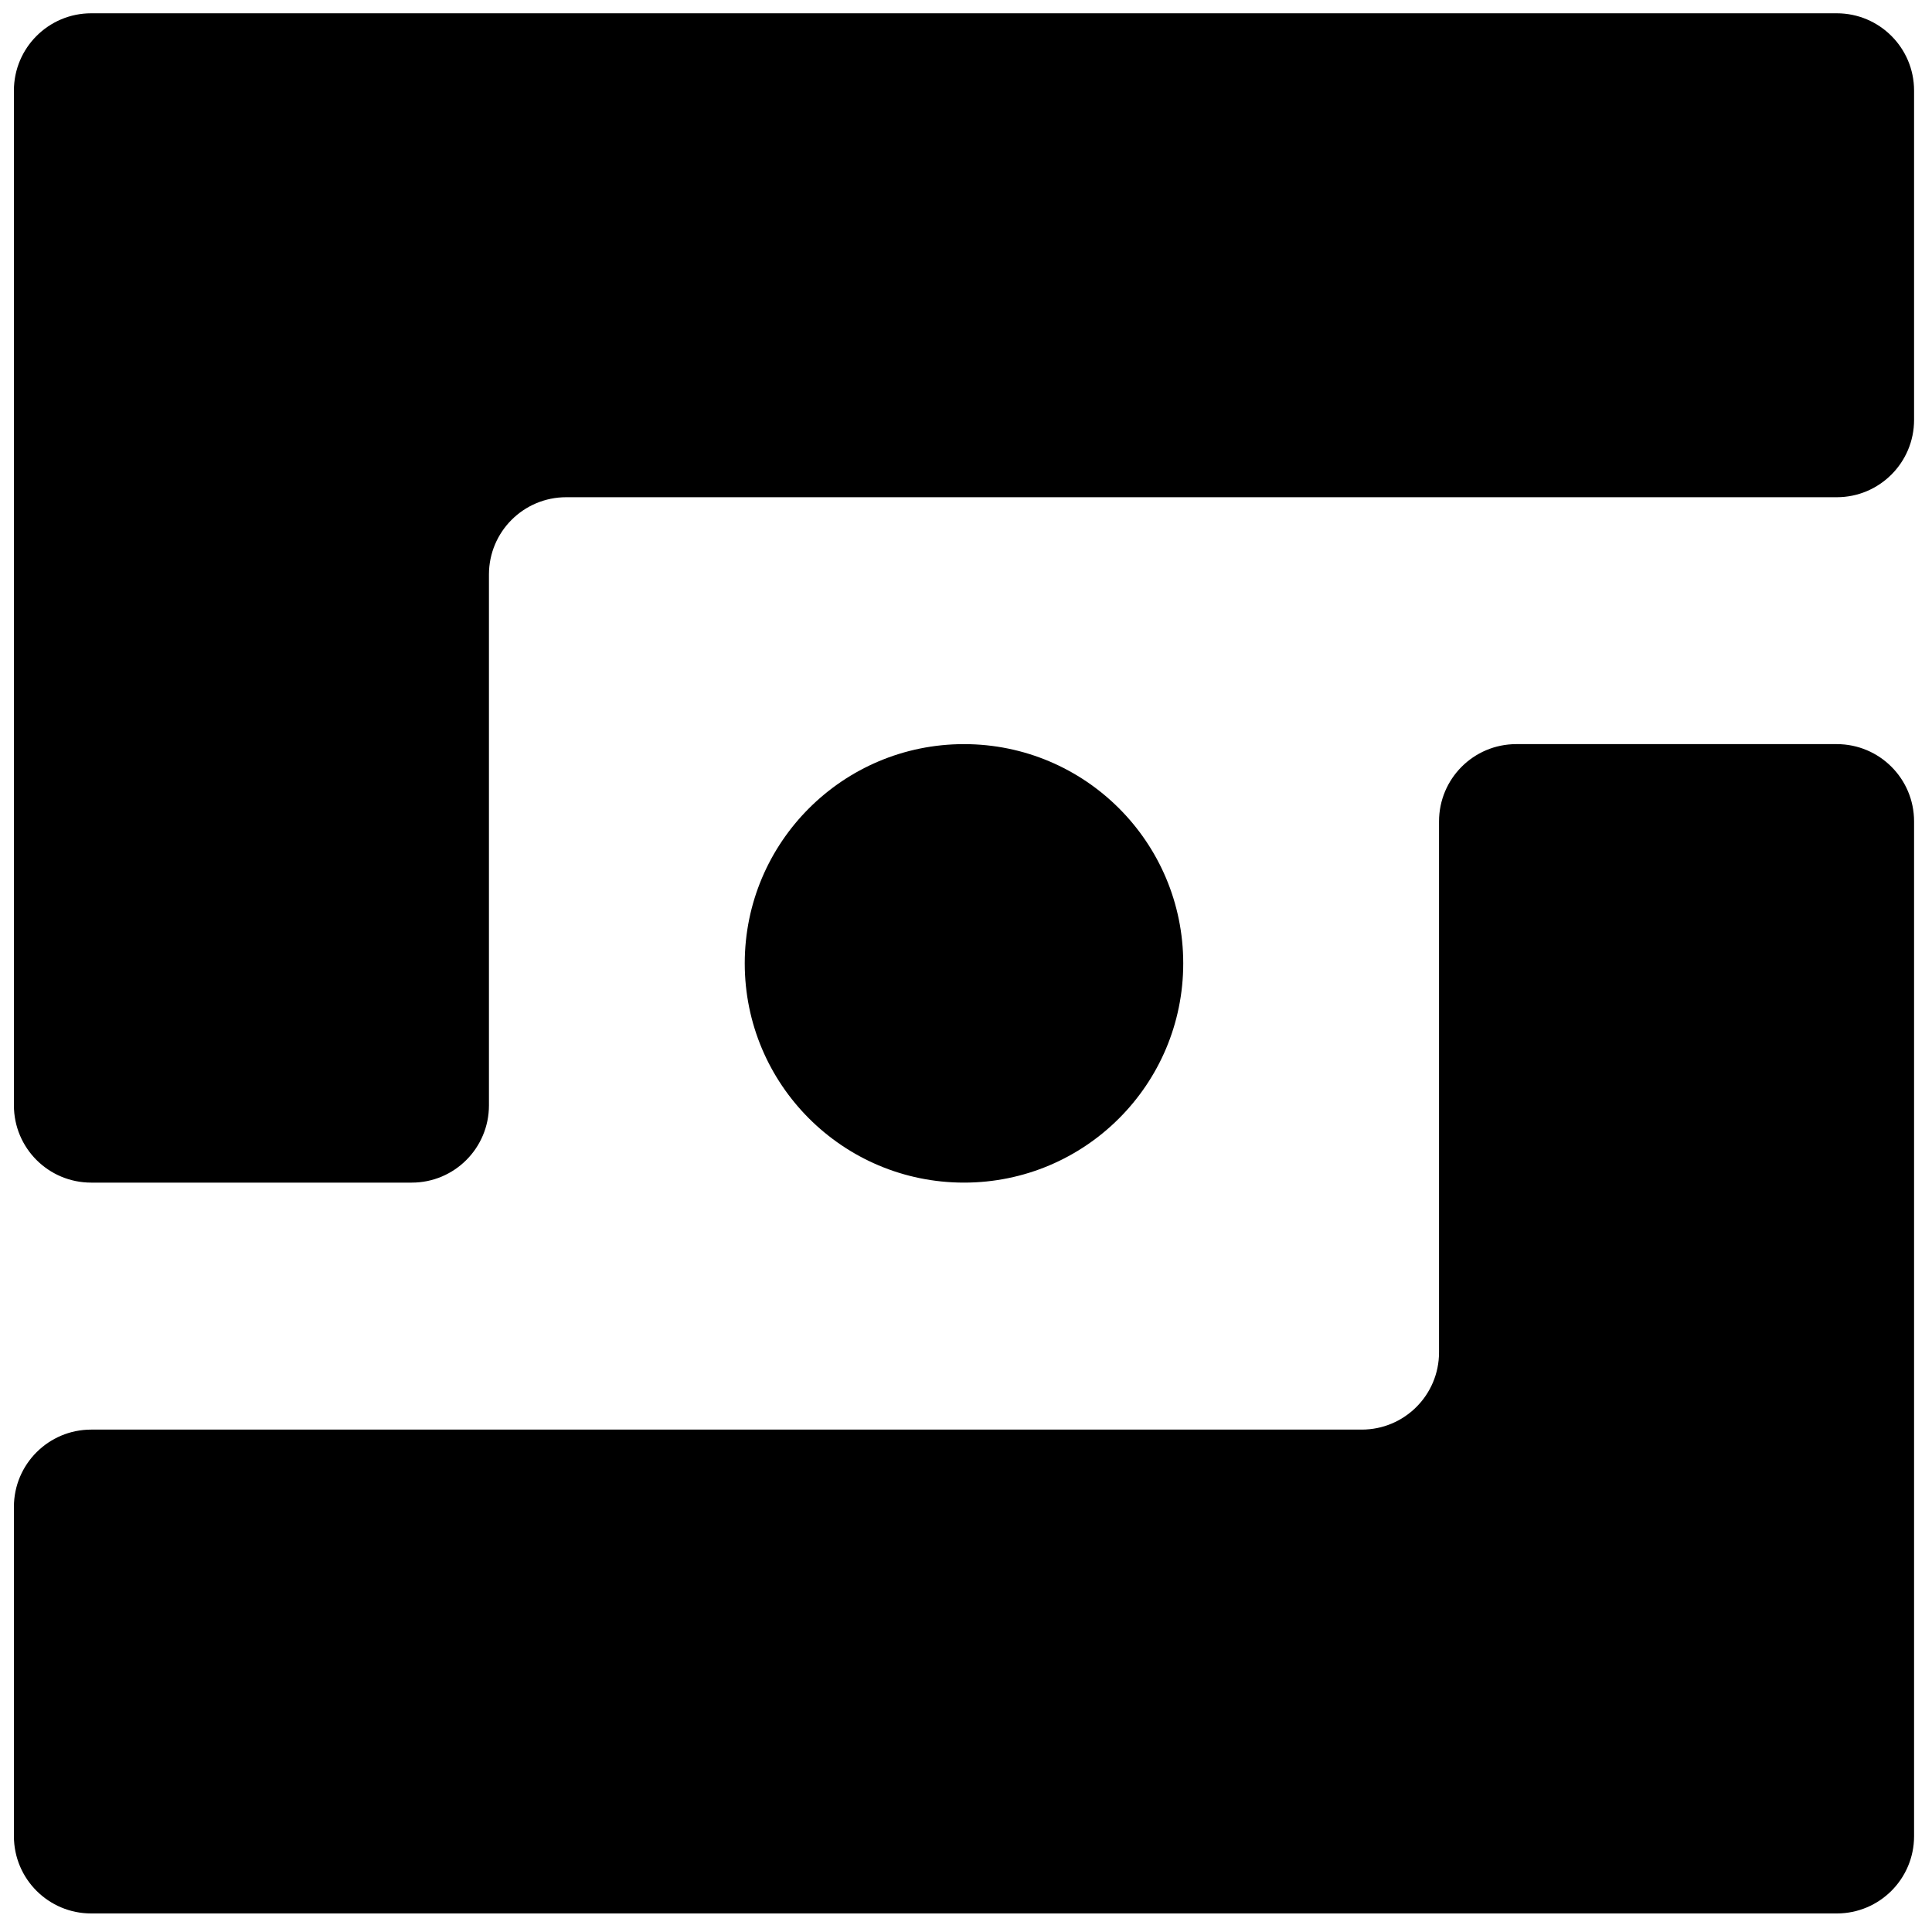
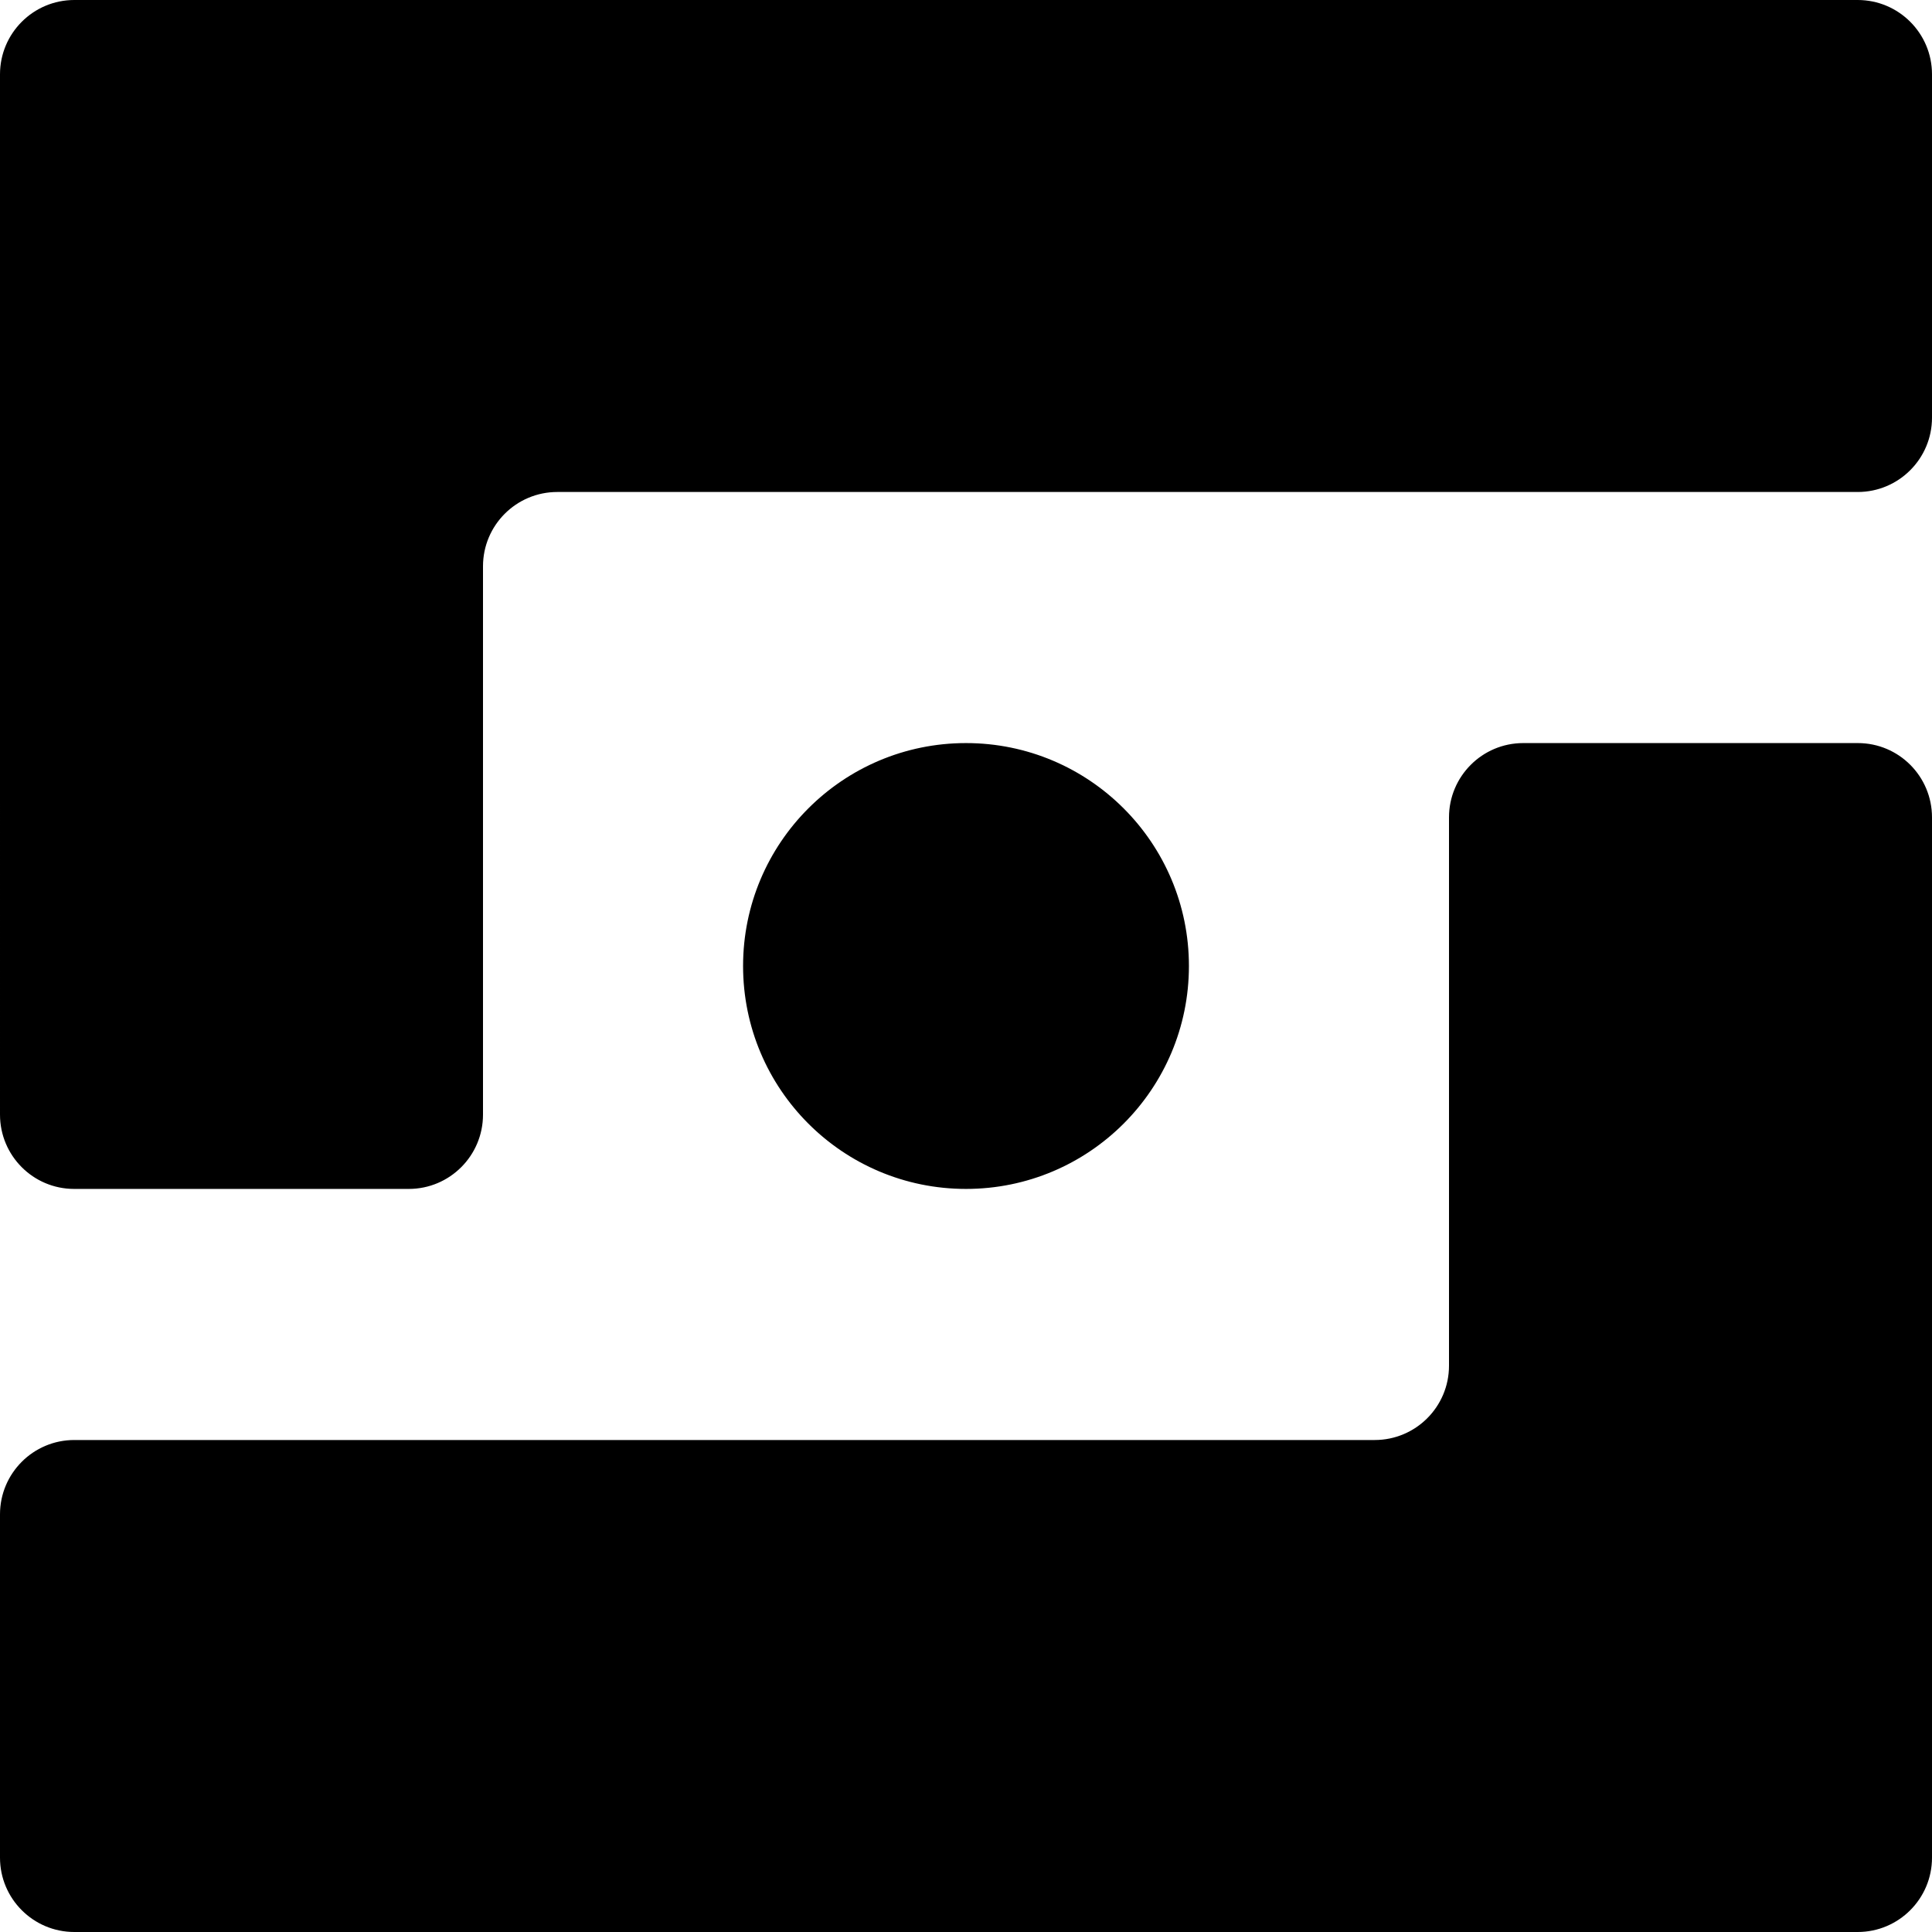
- <svg xmlns="http://www.w3.org/2000/svg" width="25" height="25" viewBox="0 0 25 25" fill="none">
-   <path fill-rule="evenodd" clip-rule="evenodd" d="M1.18 0.172L23.768 0.172C24.32 0.172 24.768 0.62 24.768 1.172L24.768 5.434C24.768 5.986 24.32 6.434 23.768 6.434L8.12 6.434L7.327 6.434C6.775 6.434 6.327 6.881 6.327 7.434L6.327 14.303C6.327 14.856 5.88 15.303 5.328 15.303H1.18C0.627 15.303 0.18 14.856 0.18 14.303L0.18 6.434L0.18 1.172C0.18 0.62 0.628 0.172 1.18 0.172ZM12.474 15.303C14.041 15.303 15.311 14.033 15.311 12.466C15.311 10.899 14.041 9.629 12.474 9.629C10.907 9.629 9.637 10.899 9.637 12.466C9.637 14.033 10.907 15.303 12.474 15.303ZM1.18 24.76L23.768 24.76C24.32 24.76 24.768 24.313 24.768 23.76V18.499L24.768 10.629C24.768 10.077 24.321 9.629 23.768 9.629H19.62C19.068 9.629 18.621 10.077 18.621 10.629L18.621 17.499C18.621 18.052 18.173 18.499 17.621 18.499H16.828H1.18C0.628 18.499 0.18 18.947 0.18 19.499V23.76C0.18 24.313 0.628 24.76 1.18 24.76Z" fill="black" />
+ <svg xmlns="http://www.w3.org/2000/svg" width="26" height="26" viewBox="0 0 26 26" fill="none">
+   <path fill-rule="evenodd" clip-rule="evenodd" d="M1 0L25 4.32399e-06C25.552 4.42215e-06 26 0.448 26 1L26 5.621C26 6.173 25.552 6.621 25 6.621L8.396 6.621L7.5 6.621C6.948 6.621 6.5 7.068 6.5 7.621L6.5 15C6.5 15.552 6.053 16 5.501 16L0.998 16C0.446 16 9.82418e-06 15.552 2.5485e-05 15L0 6.621L0 1C0 0.448 0.448 0 1 0ZM13 16C14.657 16 16 14.657 16 13C16 11.343 14.657 10 13 10C11.343 10 10 11.343 10 13C10 14.657 11.343 16 13 16ZM1 26L25 26C25.552 26 26 25.552 26 25L26 19.379L26 11C26 10.448 25.554 10 25.002 10H20.499C19.947 10 19.5 10.448 19.5 11L19.5 18.379C19.5 18.932 19.052 19.379 18.5 19.379H17.604H1C0.448 19.379 0 19.827 0 20.379V25C0 25.552 0.448 26 1 26Z" fill="black" />
</svg>
